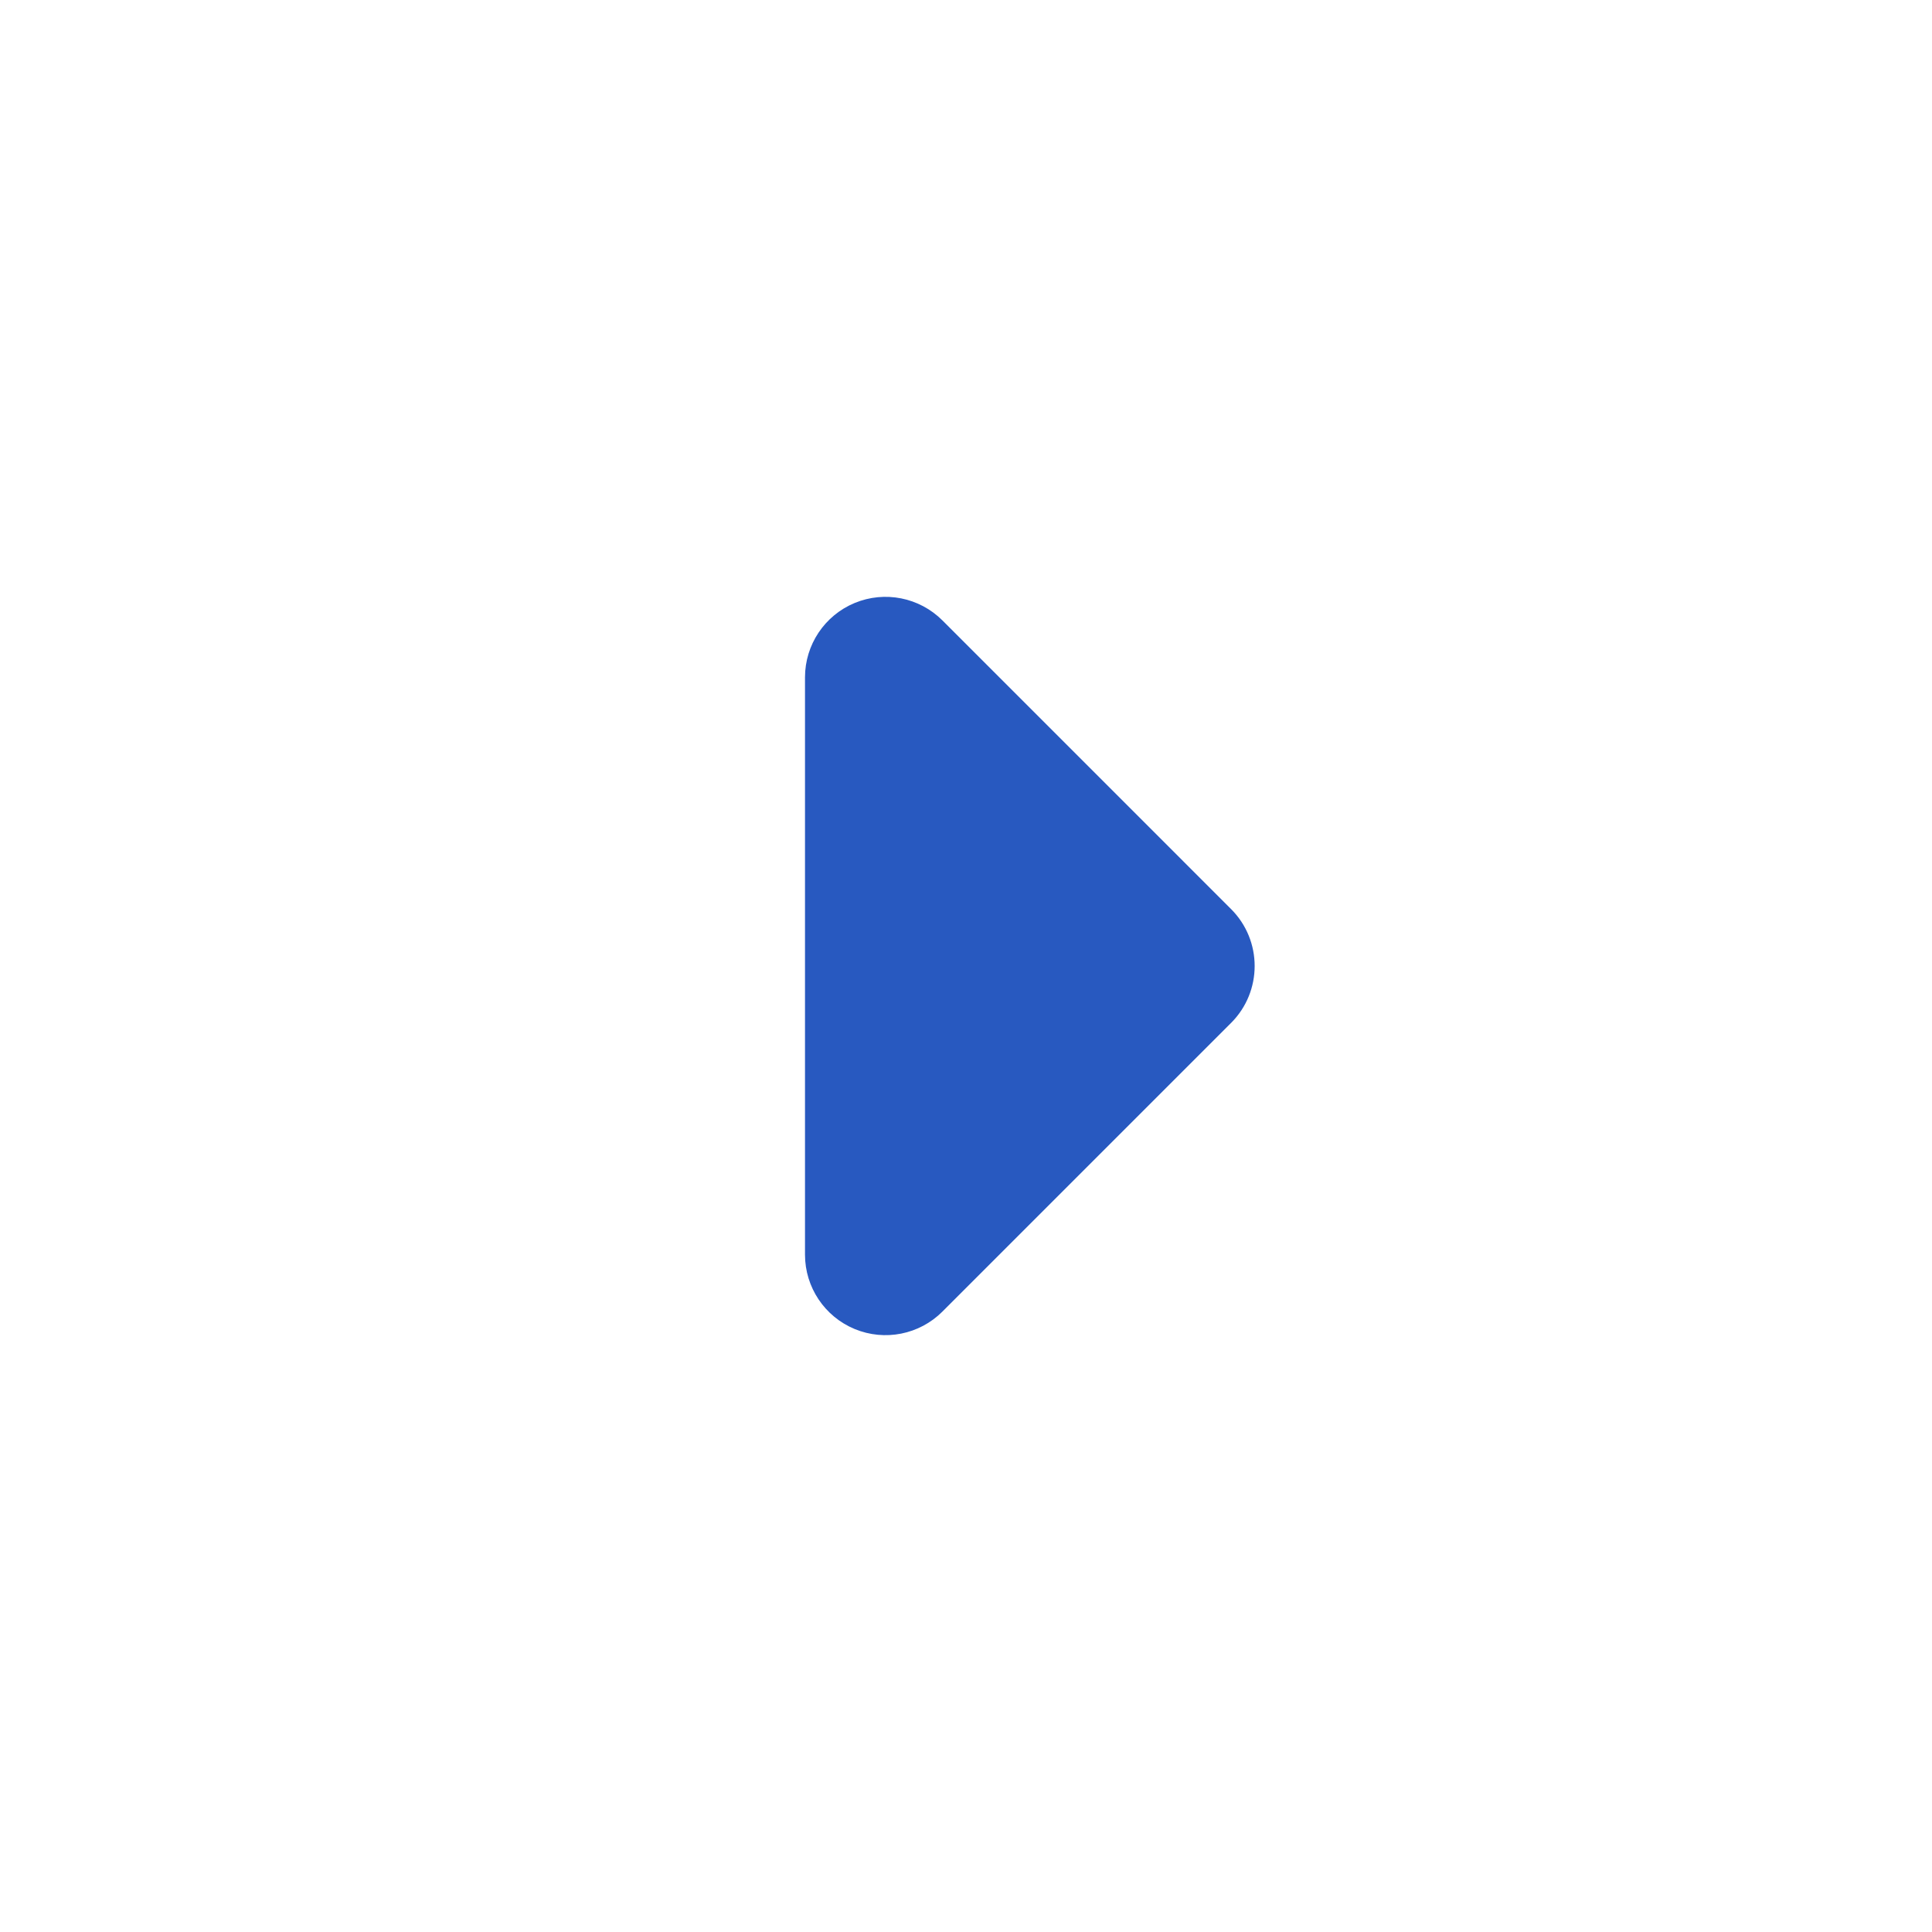
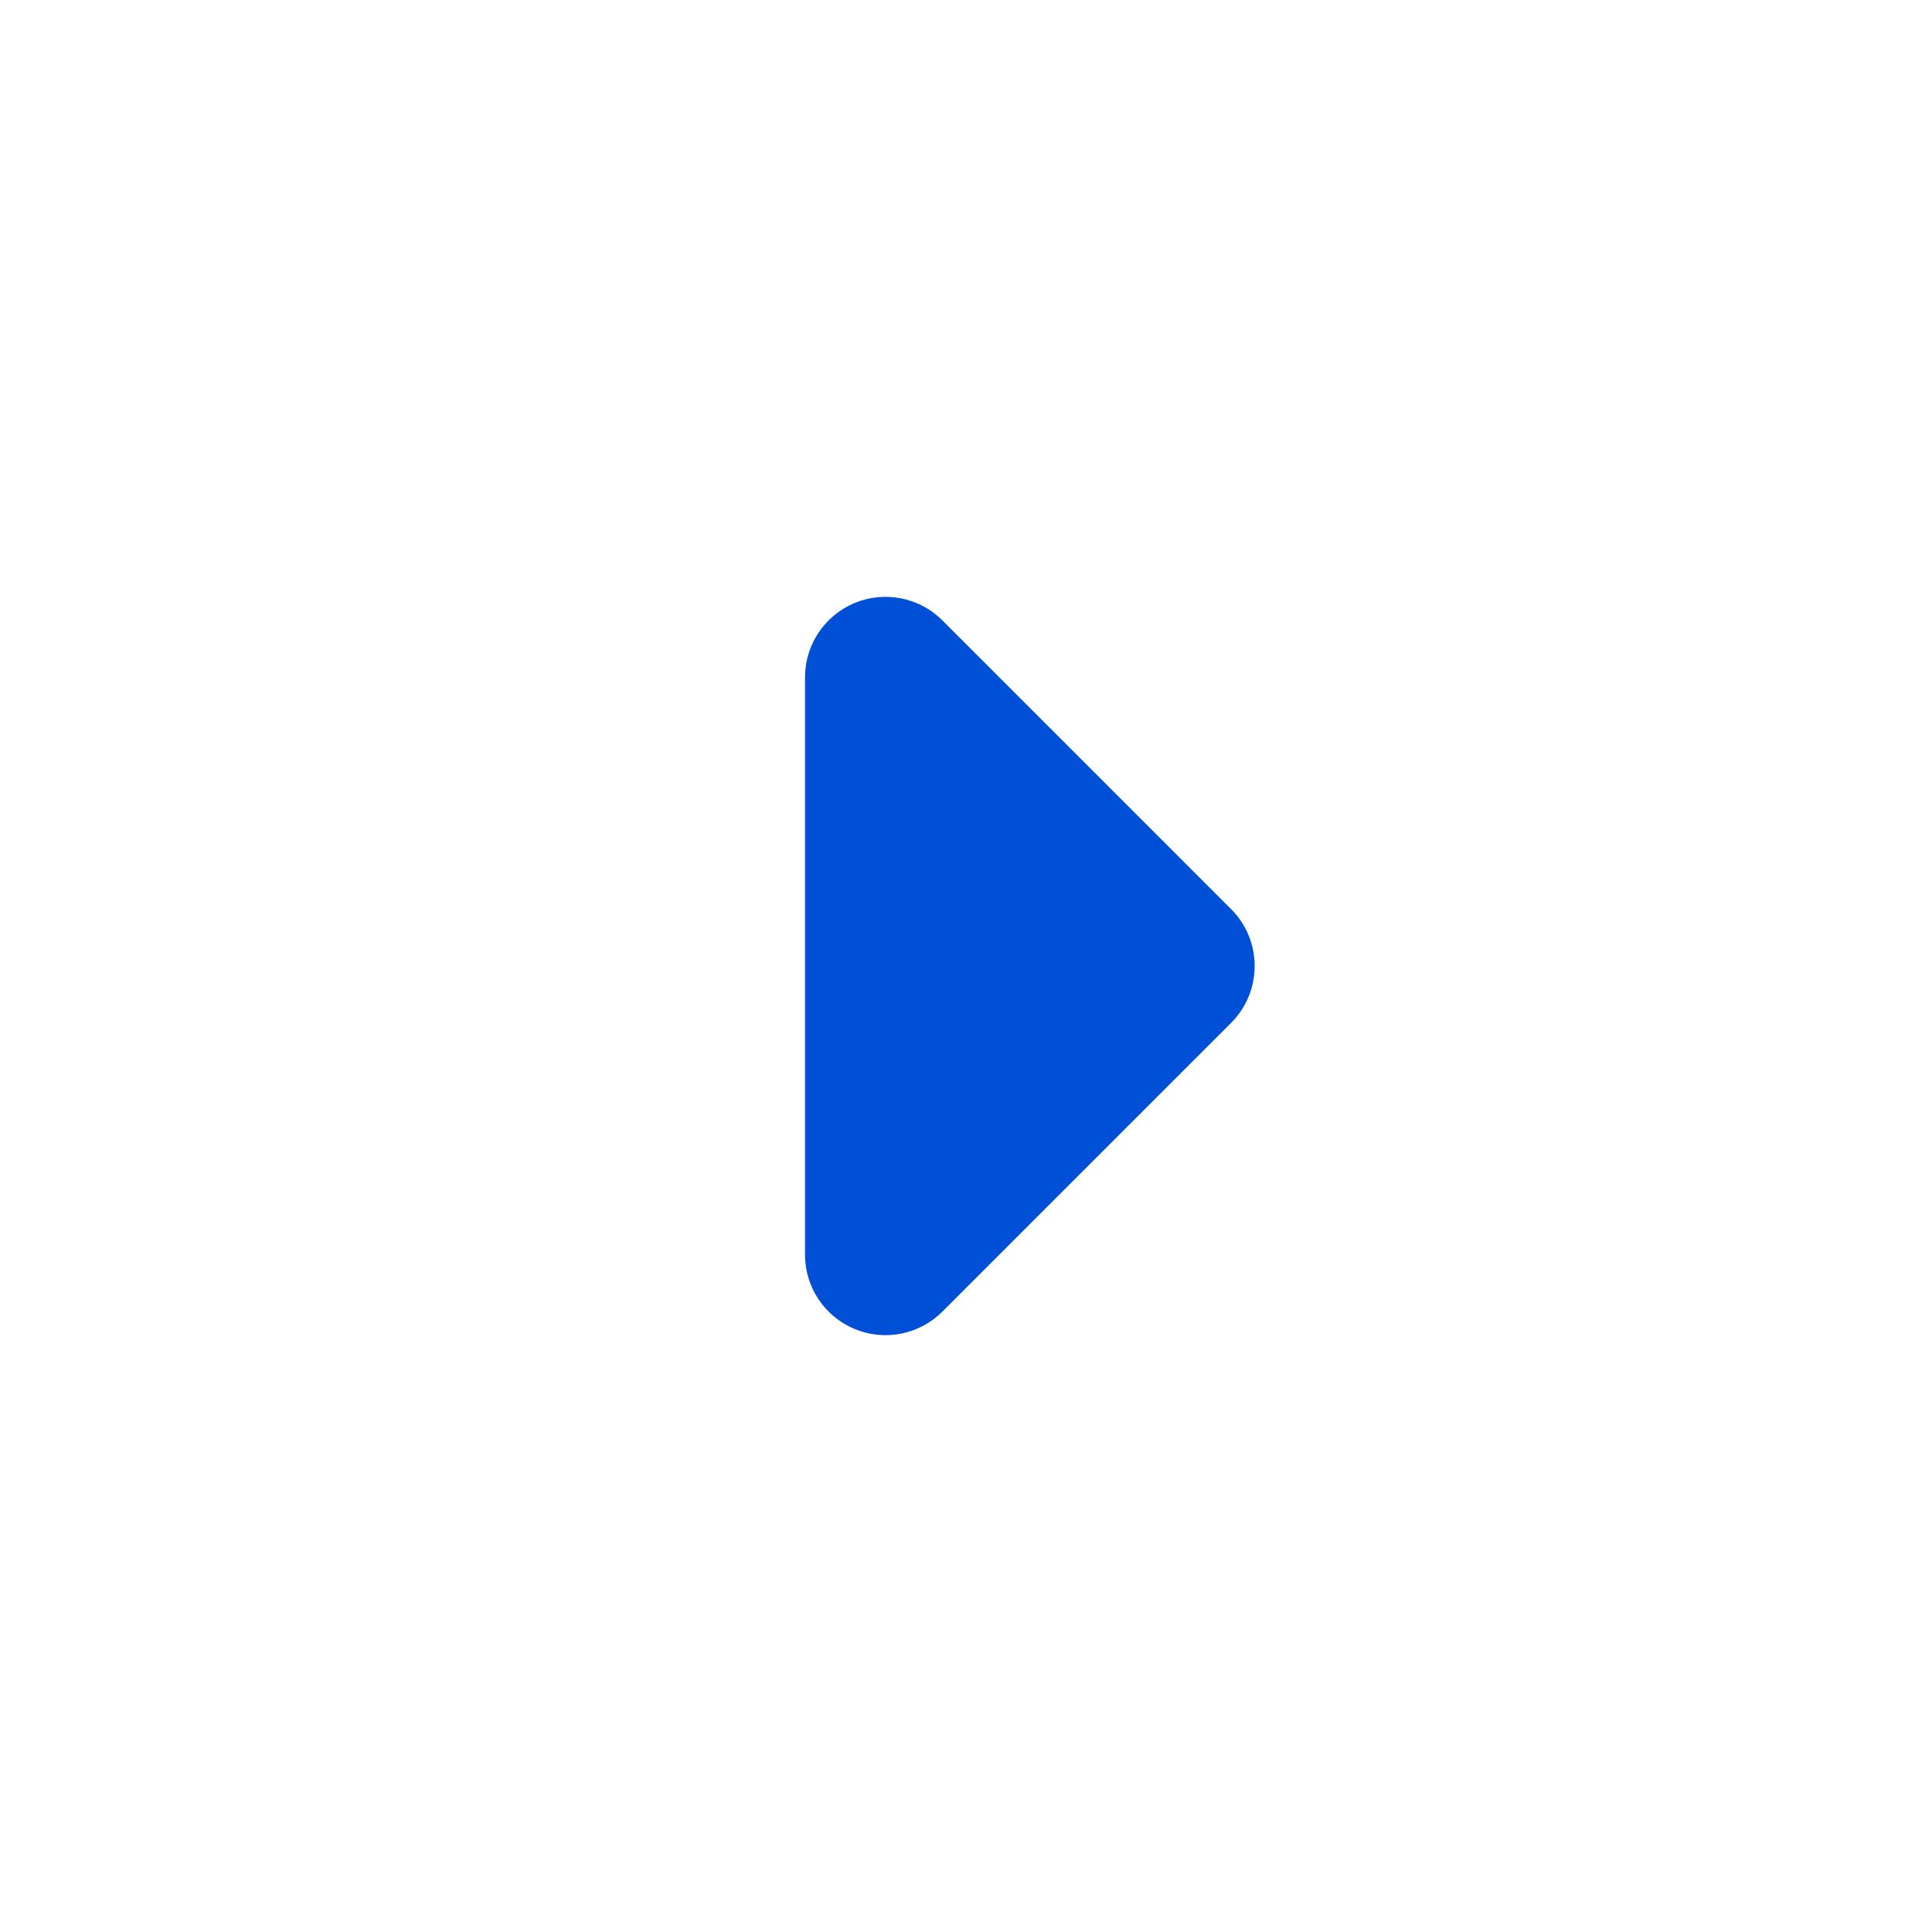
- <svg xmlns="http://www.w3.org/2000/svg" width="24" height="24">
-   <path d="M11.707 16.293l3.586-3.586a1 1 0 0 0 0-1.414l-3.586-3.586A1 1 0 0 0 10 8.414v7.172a1 1 0 0 0 1.707.707z" fill="#2859C0" fill-rule="evenodd" />
+ <svg xmlns="http://www.w3.org/2000/svg" width="24" height="24" viewBox="0 0 24 24">
+   <path fill="#0050D7" fill-rule="evenodd" d="M11.707 16.293l3.586-3.586a1 1 0 0 0 0-1.414l-3.586-3.586A1 1 0 0 0 10 8.414v7.172a1 1 0 0 0 1.707.707z" />
</svg>
